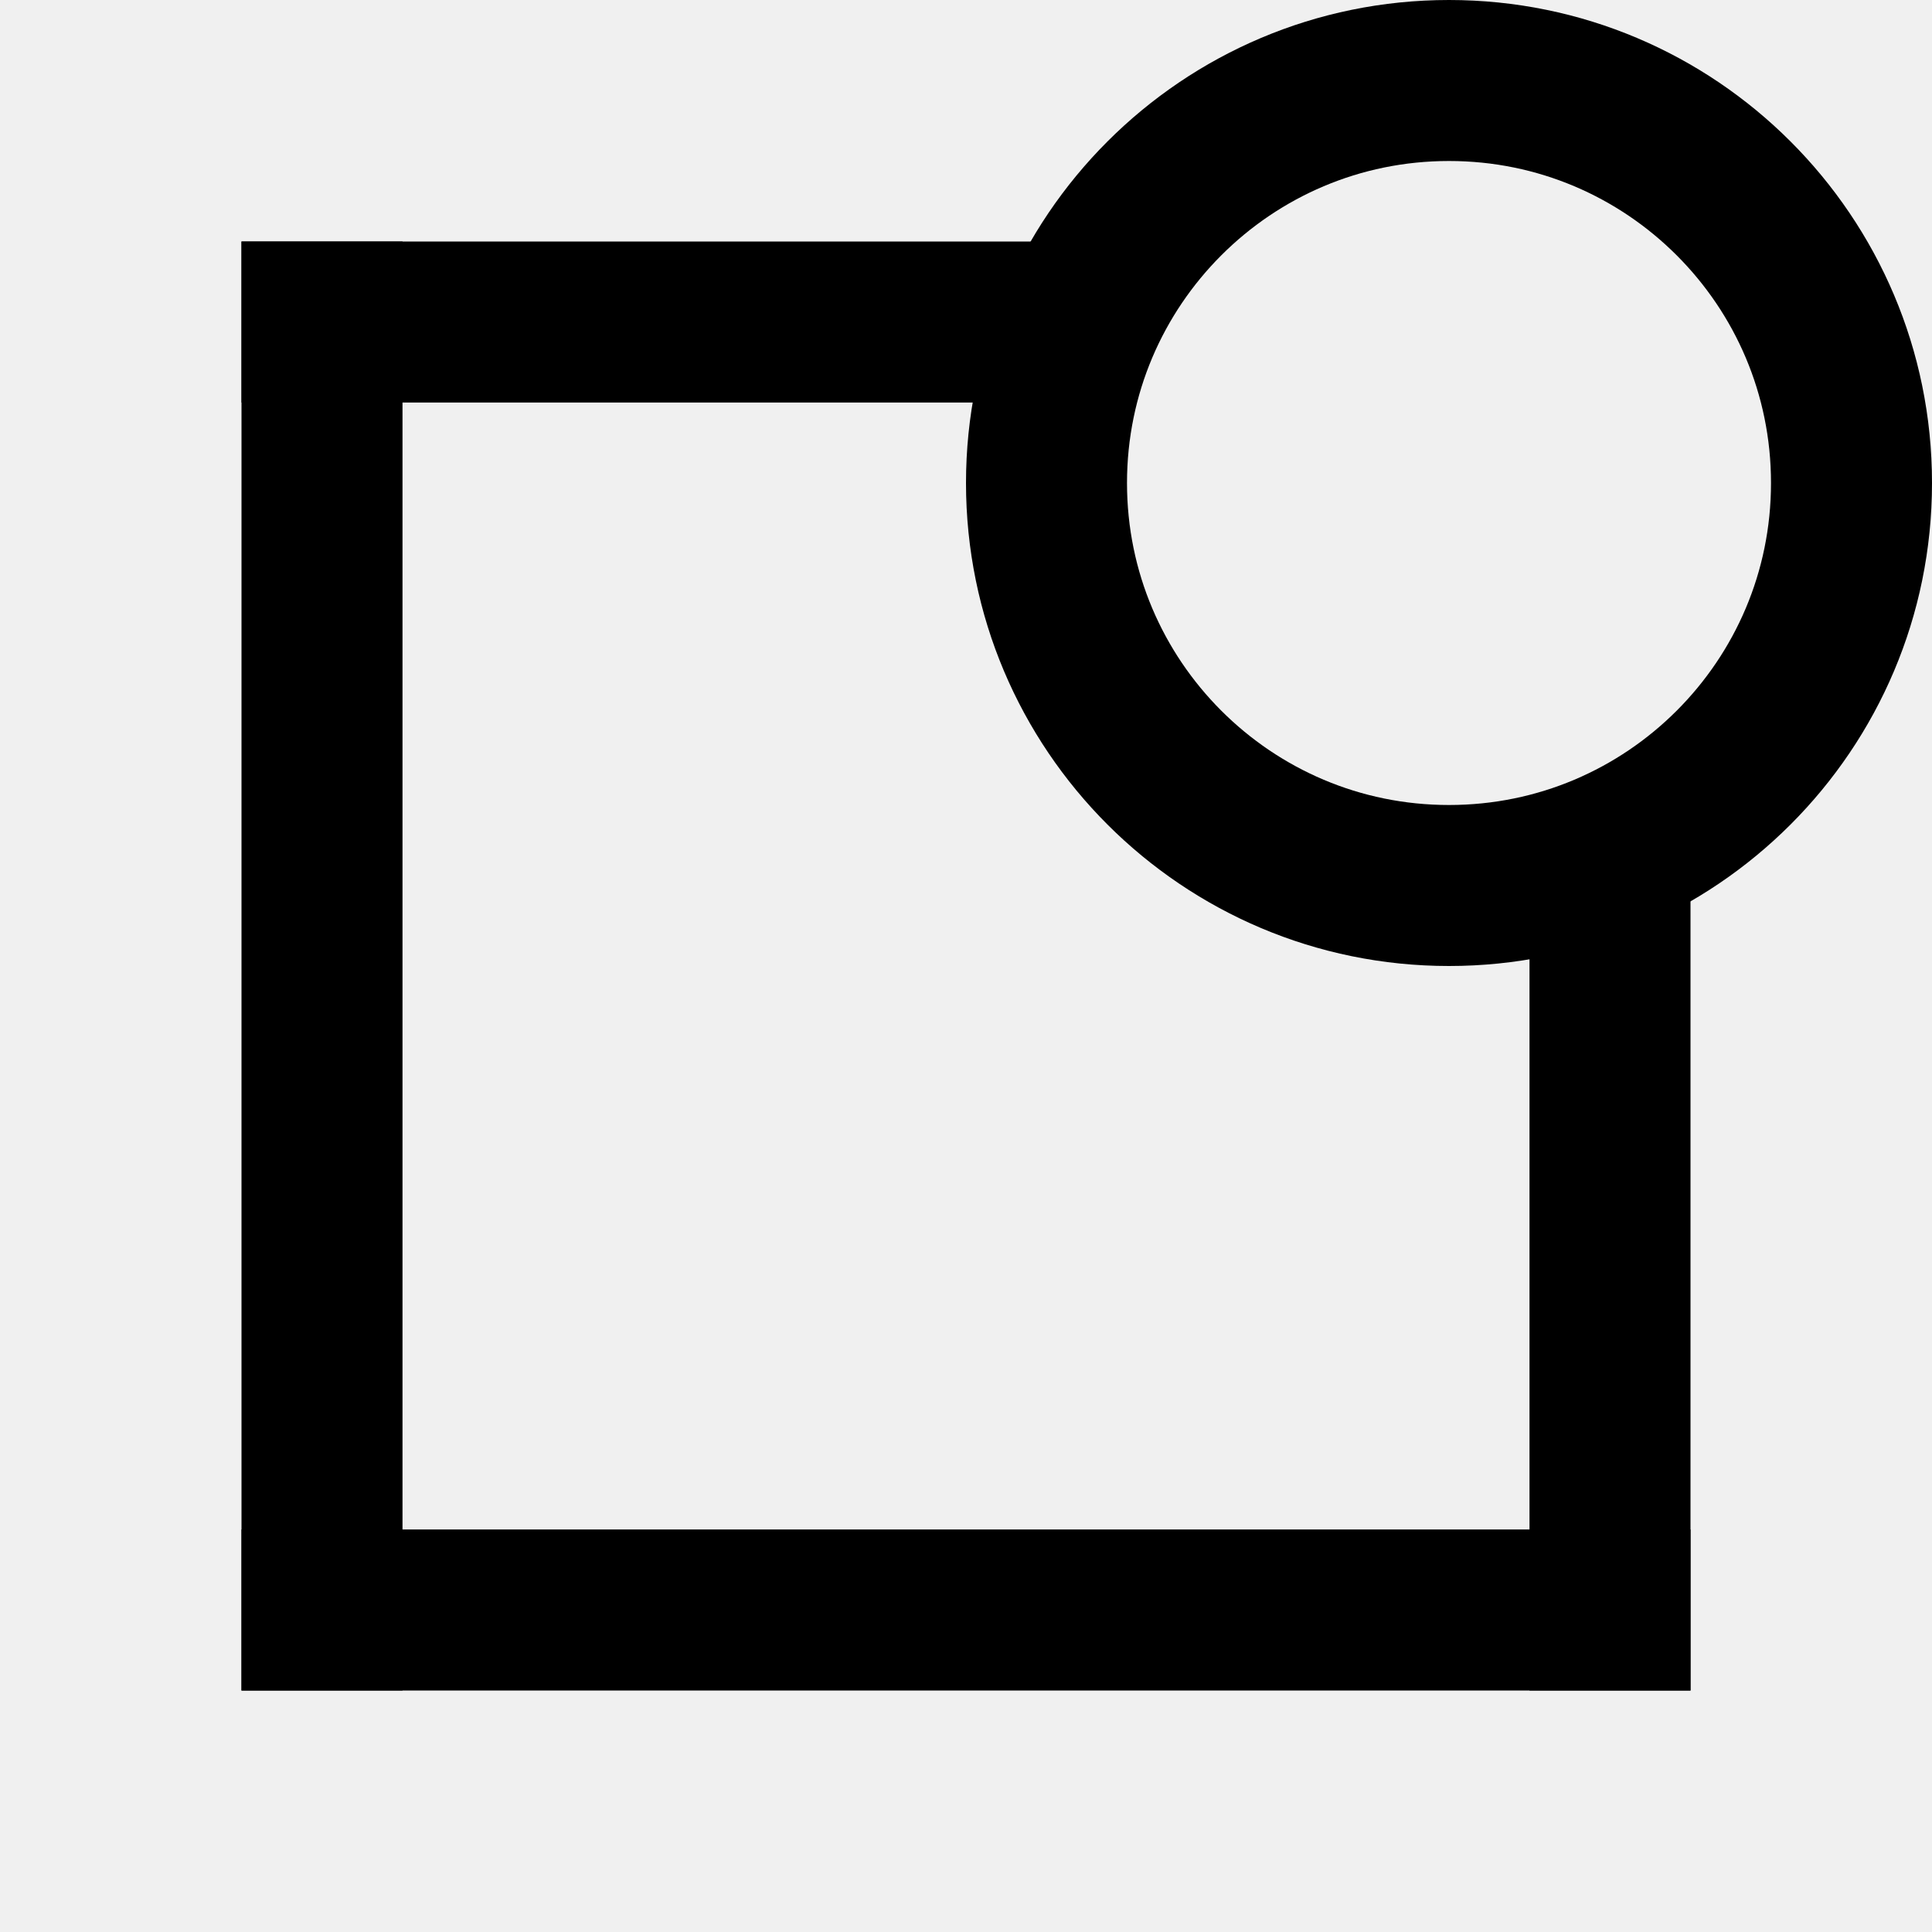
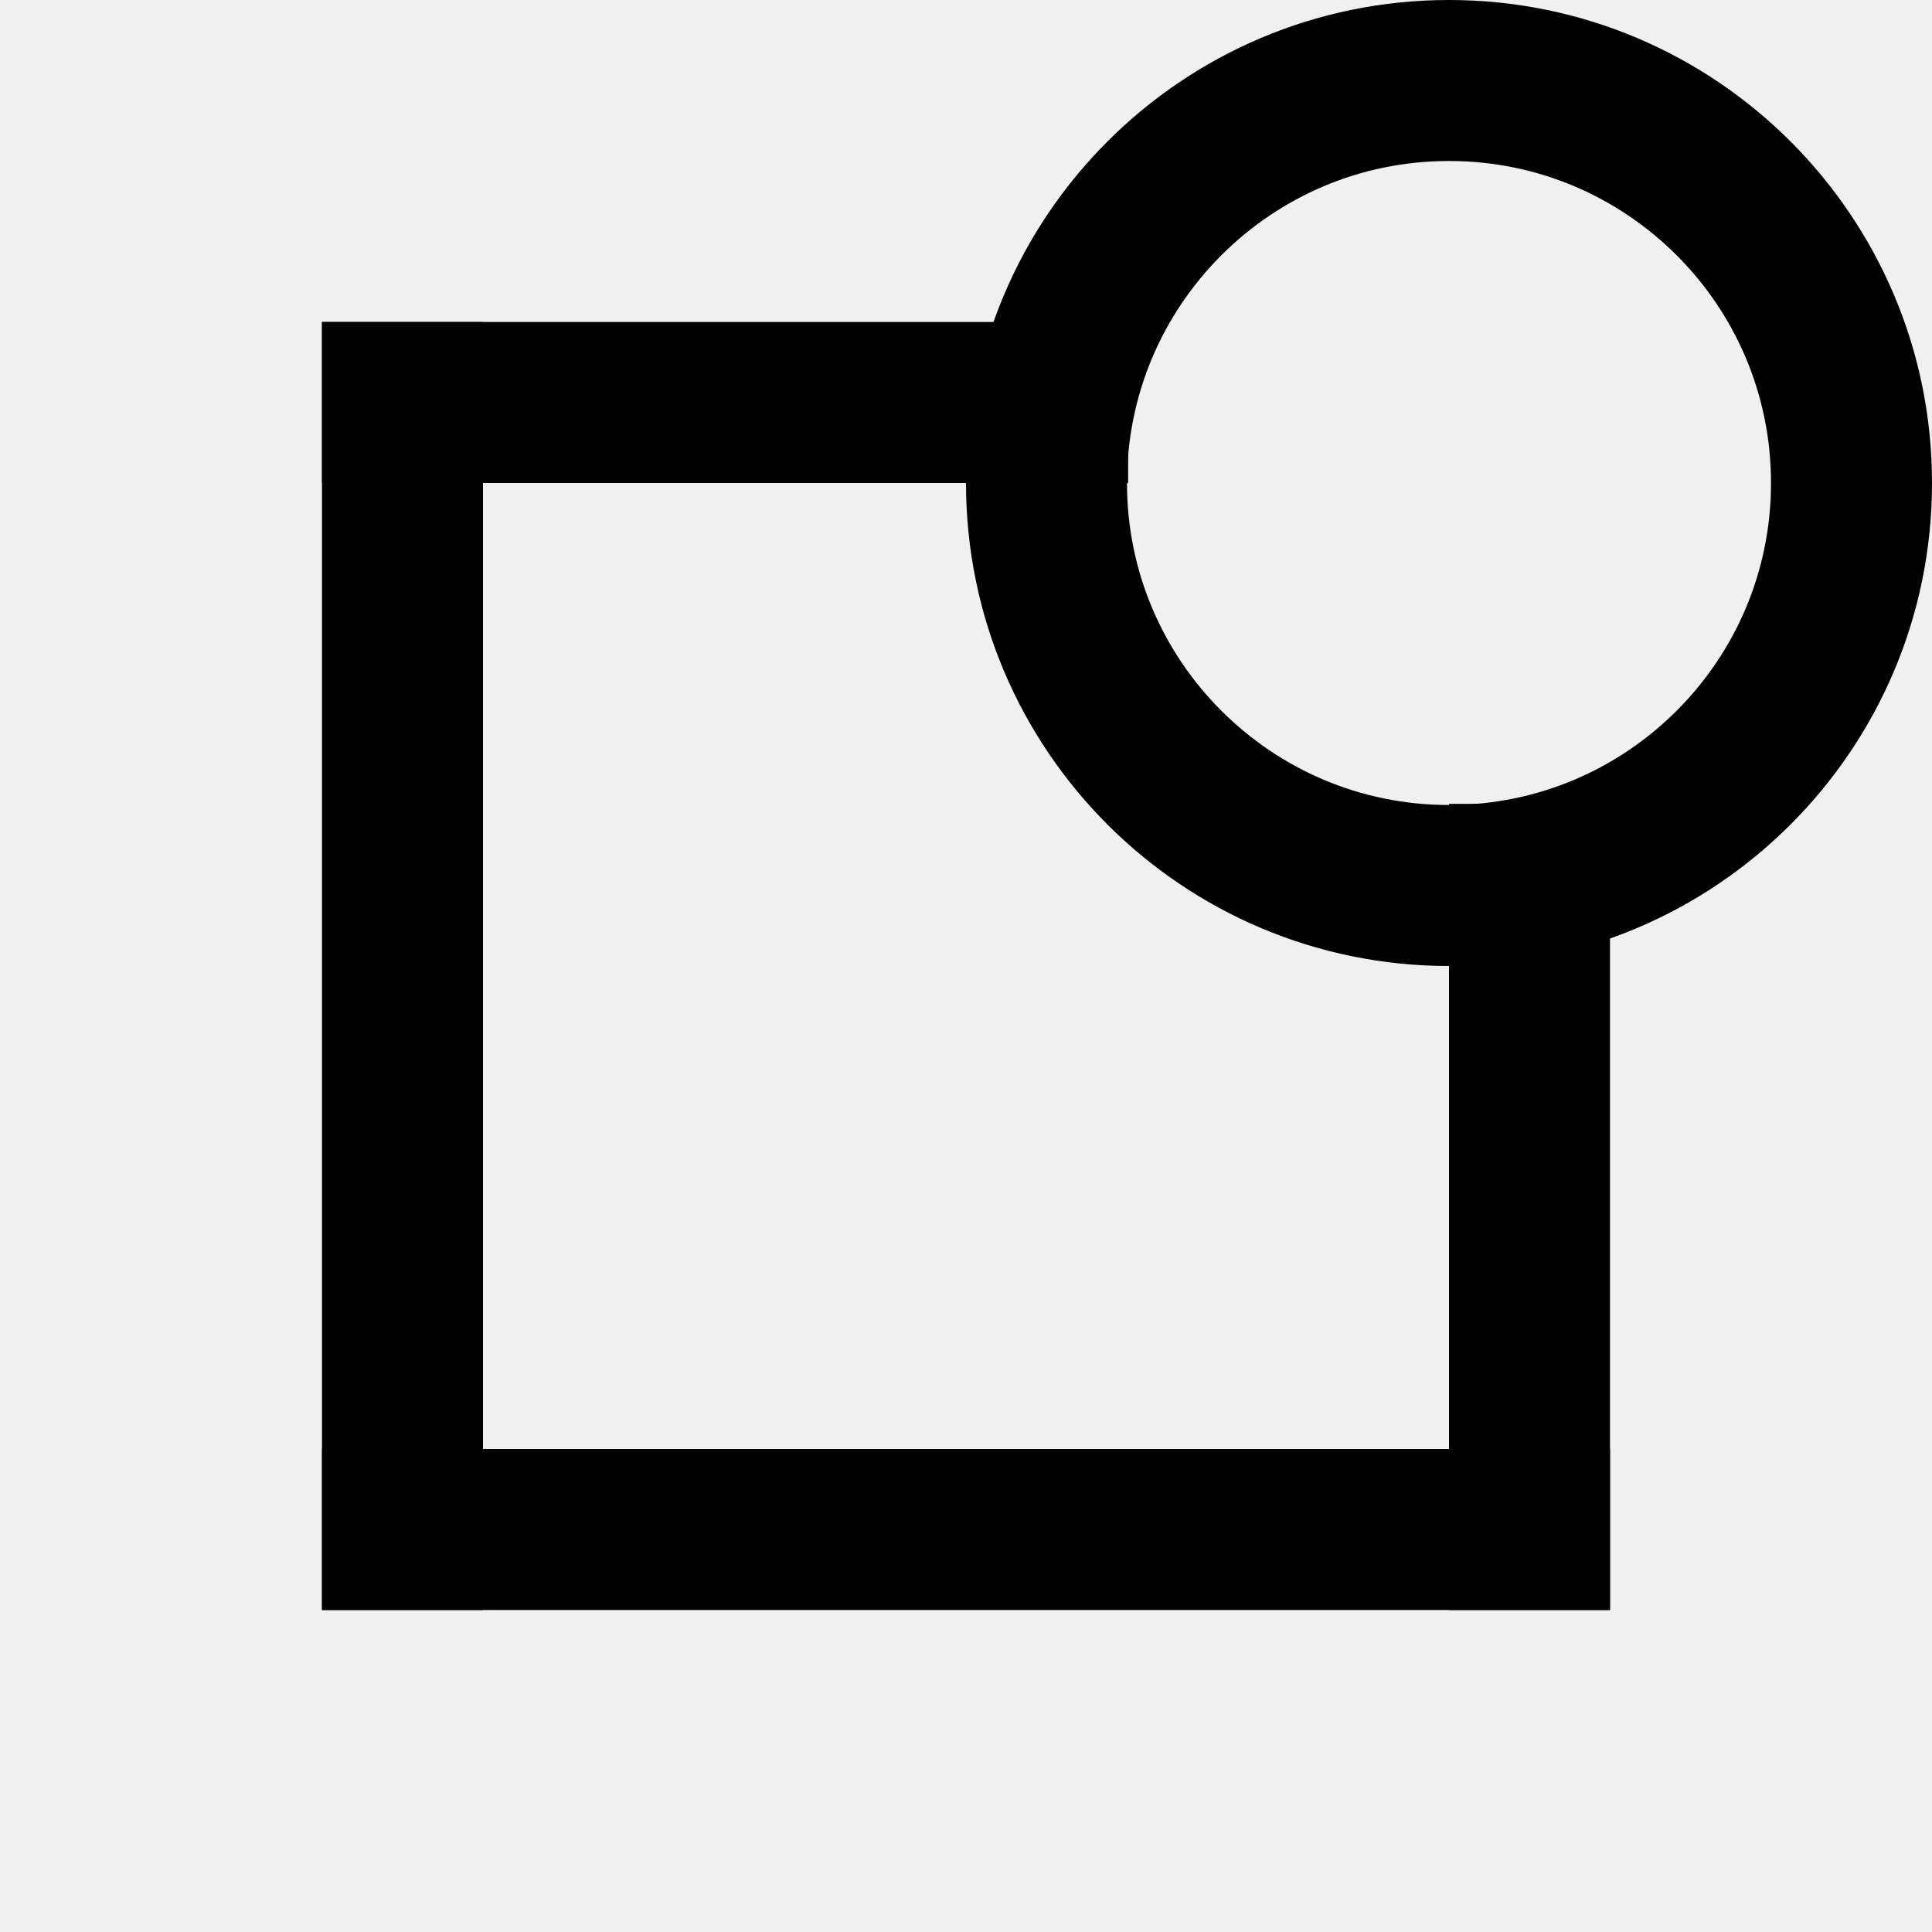
<svg xmlns="http://www.w3.org/2000/svg" xmlns:xlink="http://www.w3.org/1999/xlink" width="100%" height="100%" viewBox="0 0 48 48" version="1.1">
  <defs>
    <circle id="path-1" cx="36" cy="12" r="12" />
    <mask id="mask-2" maskContentUnits="userSpaceOnUse" maskUnits="objectBoundingBox" x="0" y="0" width="24" height="24" fill="white">
      <use xlink:href="#path-1" />
    </mask>
  </defs>
  <g id="Page-1" stroke="none" stroke-width="1" fill="none" fill-rule="evenodd">
    <g id="Group" stroke="#000000">
-       <path d="M8,40 L8,8" id="Line" stroke-width="4" stroke-linecap="square" />
-       <path d="M40,40 L40,21.972" id="Line" stroke-width="4" stroke-linecap="square" />
-       <path d="M17,18 L17,-0.028" id="Line" stroke-width="4" stroke-linecap="square" transform="translate(17.5, 8.5) rotate(90) translate(-17.5, -8.5) " />
-       <path d="M24,56 L24,24" id="Line" stroke-width="4" stroke-linecap="square" transform="translate(24, 40) rotate(90) translate(-24, -40) " />
+       <path d="M10,38 L10,10" id="Line" stroke-width="4" stroke-linecap="square" />
+       <path d="M38,38 L38,21.972" id="Line" stroke-width="4" stroke-linecap="square" />
+       <path d="M18,19 L18,2.972" id="Line" stroke-width="4" stroke-linecap="square" transform="translate(18.5, 10.5) rotate(90) translate(-18.5, -10.5) " />
+       <path d="M24,52 L24,24" id="Line" stroke-width="4" stroke-linecap="square" transform="translate(24, 38) rotate(90) translate(-24, -38) " />
      <use id="Oval-145" mask="url(#mask-2)" stroke-width="8" xlink:href="#path-1" />
    </g>
  </g>
</svg>
